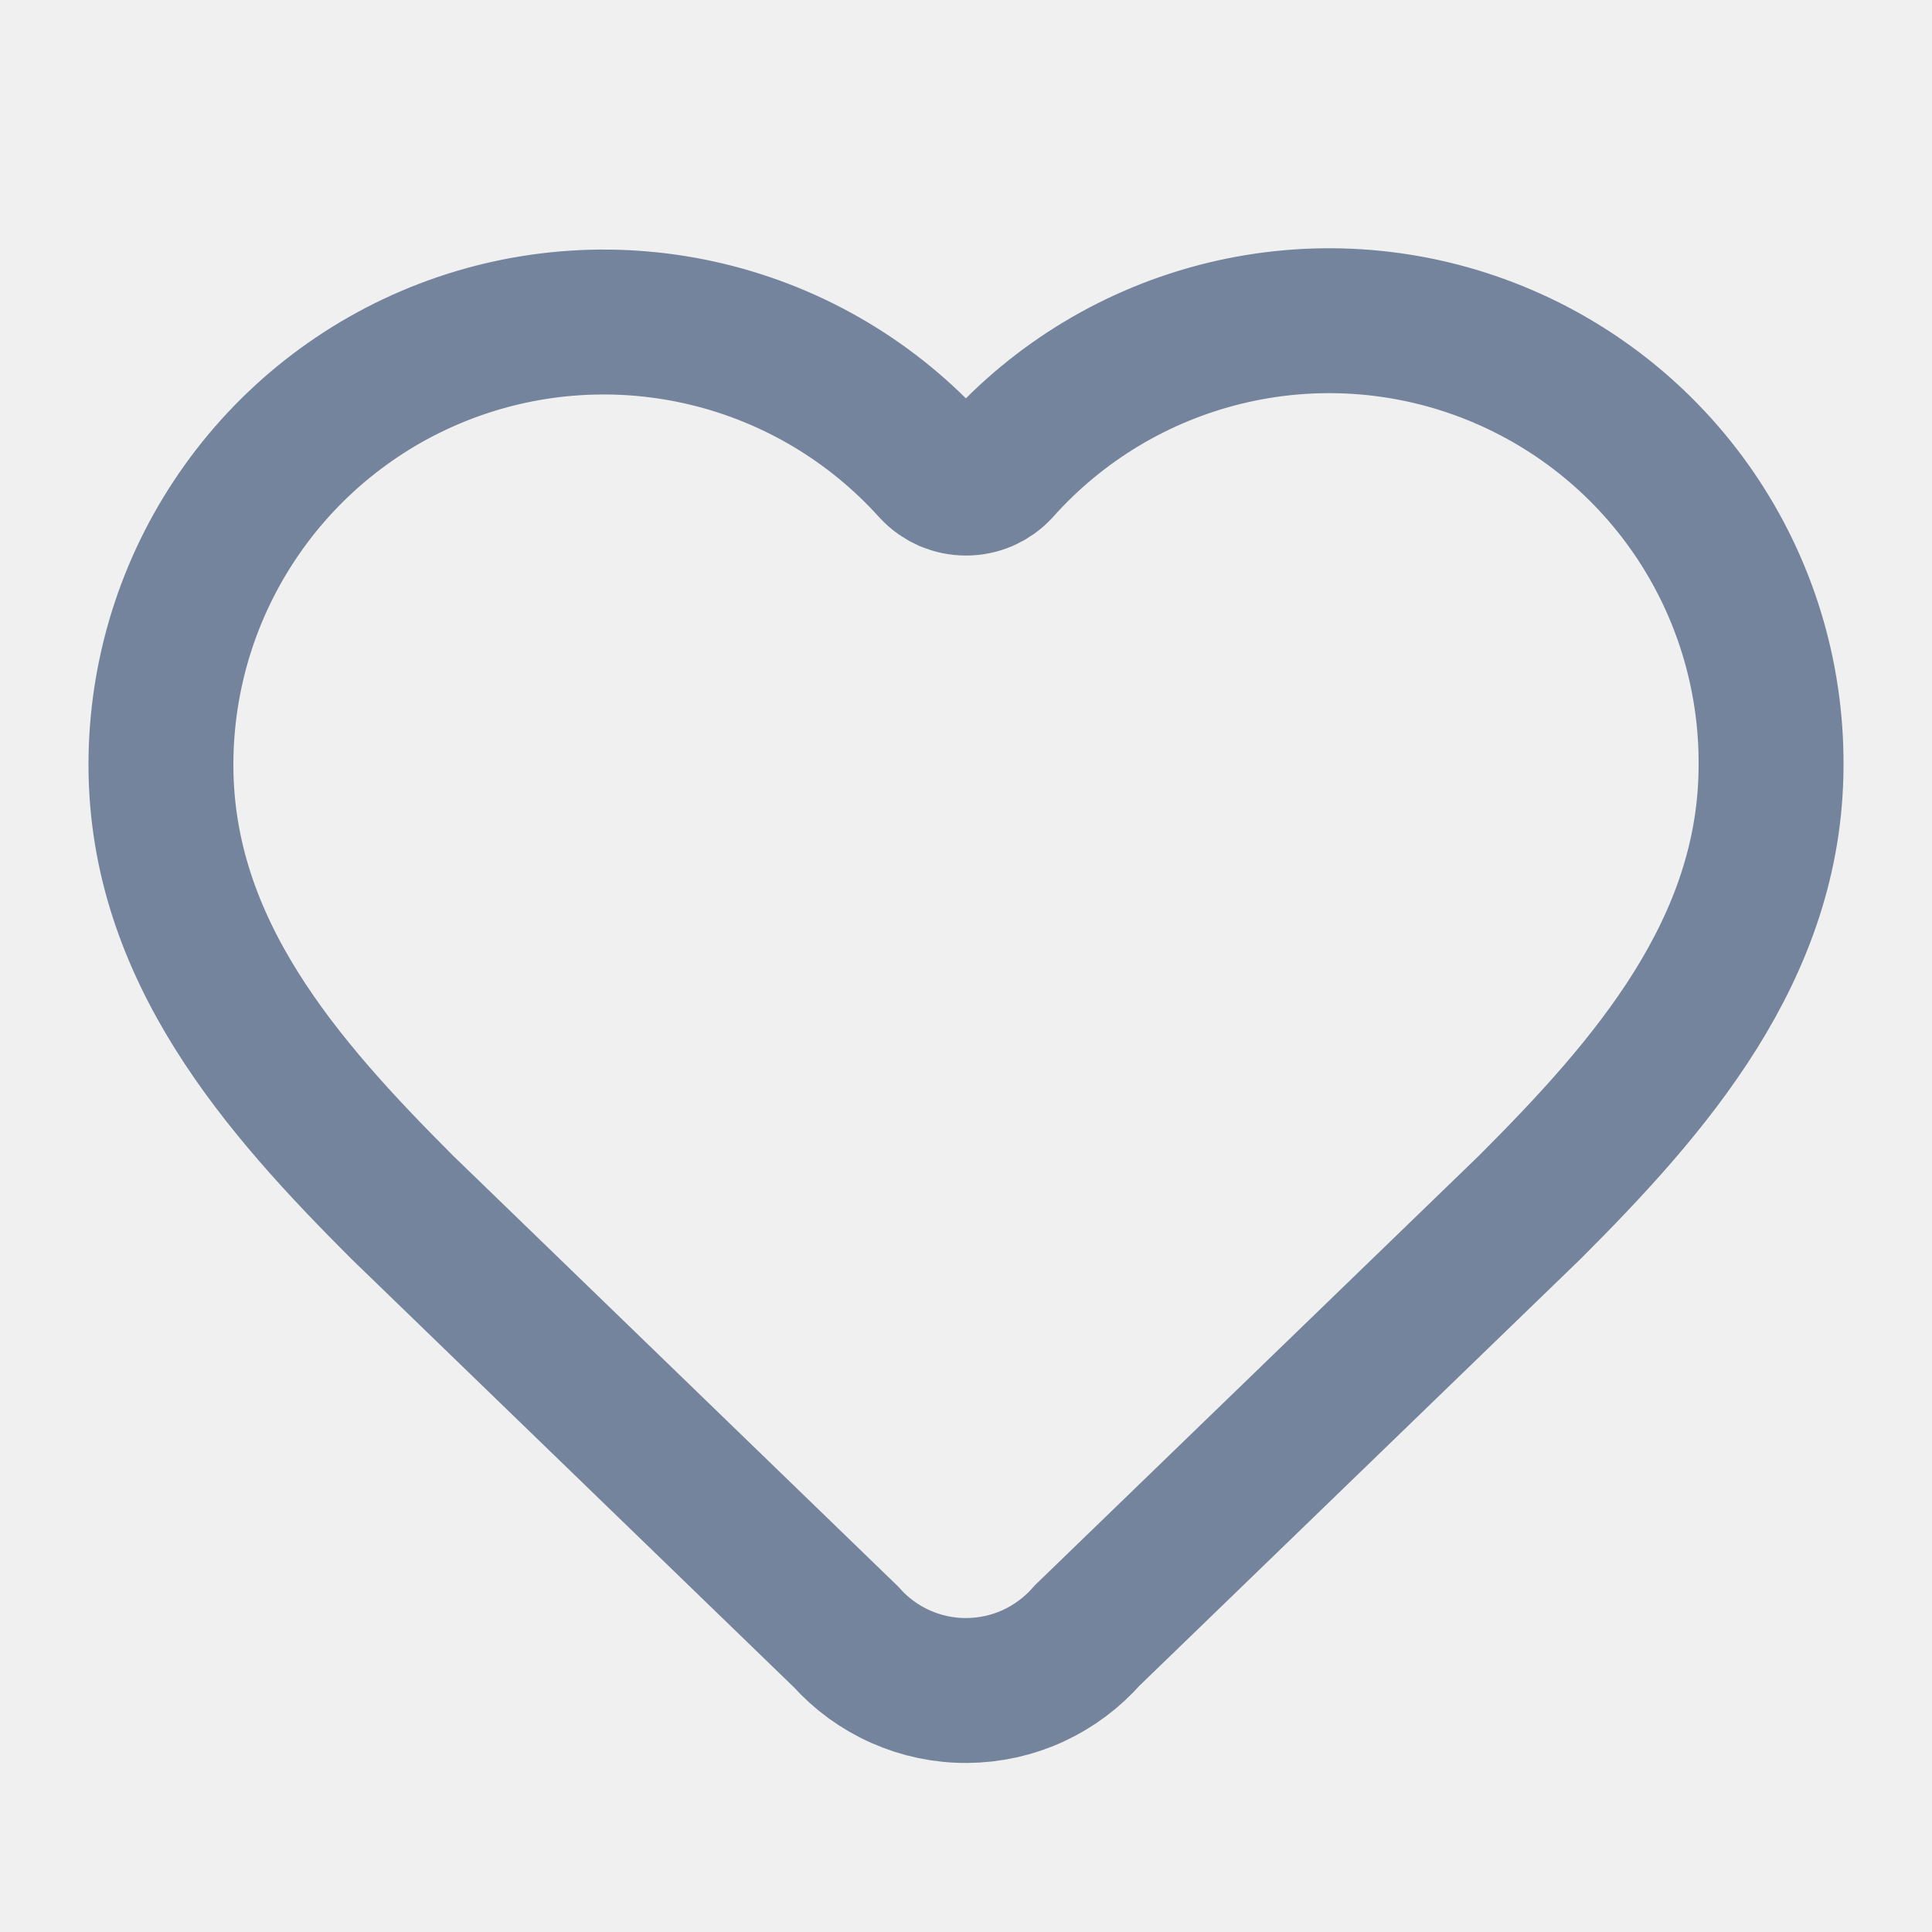
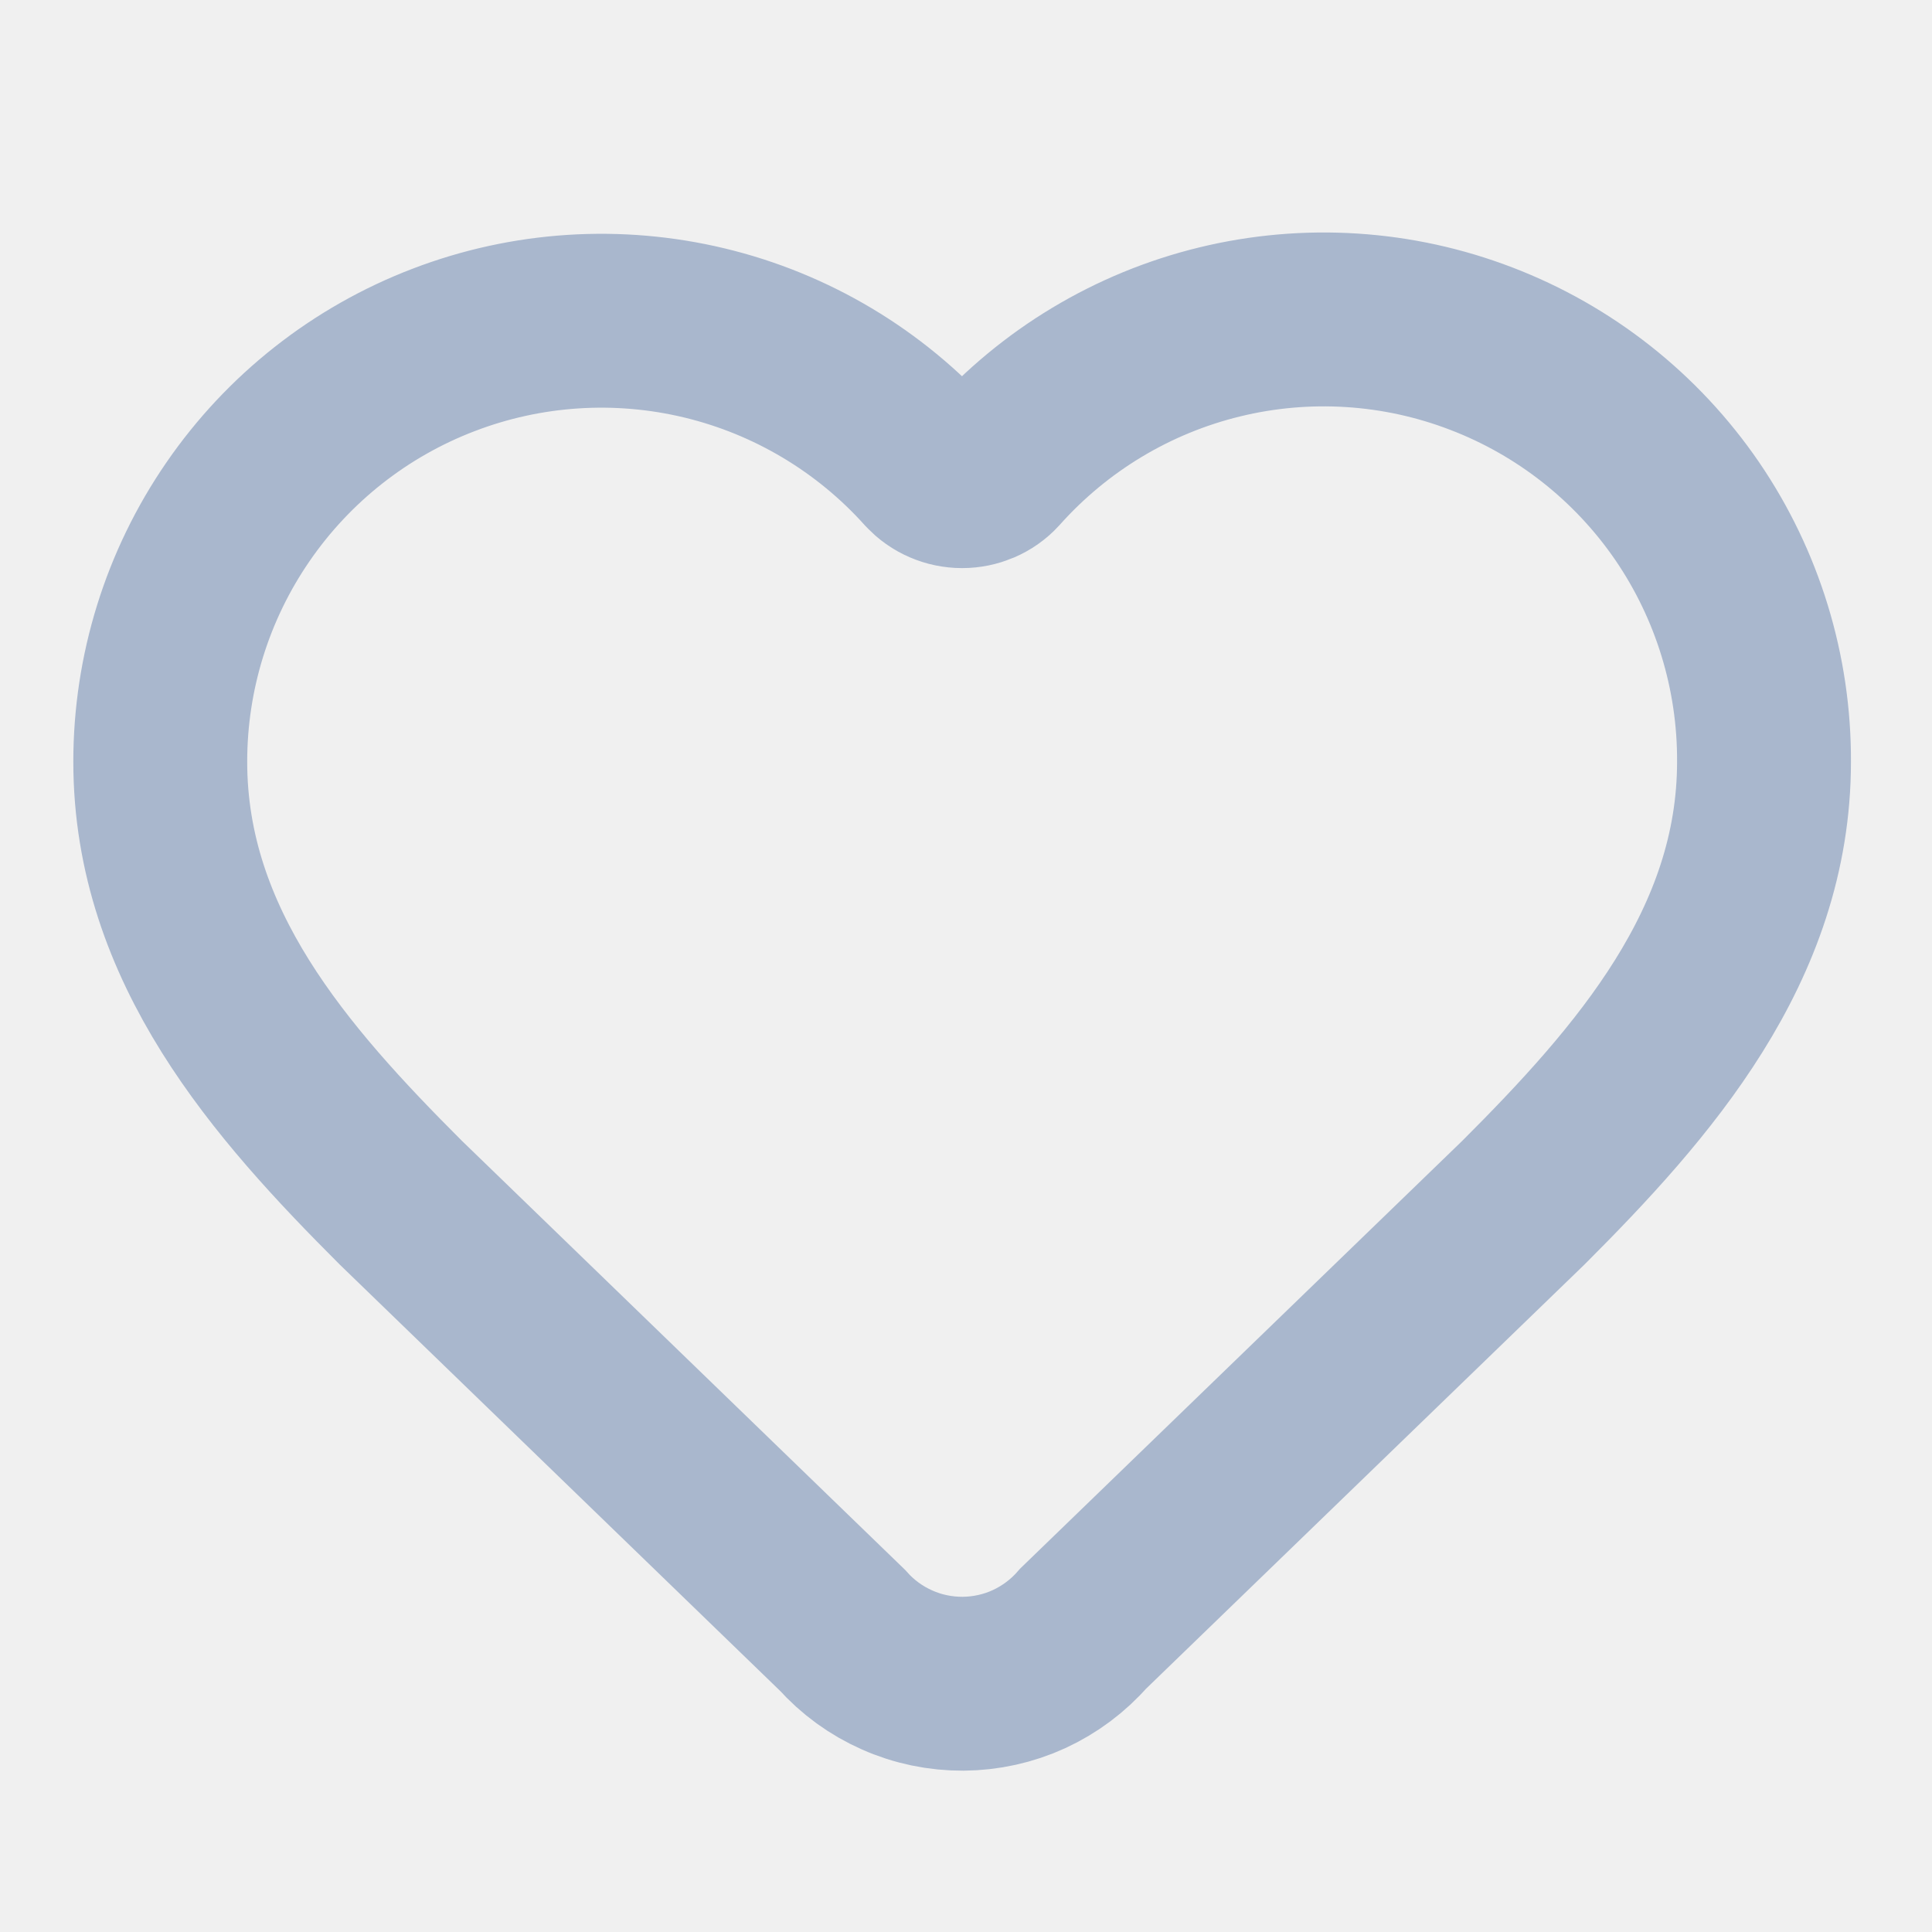
<svg xmlns="http://www.w3.org/2000/svg" width="20" height="20" viewBox="0 0 20 20" fill="none">
-   <path d="M1.666 7.917C1.666 6.989 1.947 6.084 2.473 5.32C2.998 4.556 3.743 3.969 4.609 3.637C5.475 3.305 6.422 3.244 7.323 3.461C8.225 3.678 9.039 4.164 9.659 4.853C9.703 4.9 9.756 4.937 9.814 4.963C9.873 4.988 9.936 5.001 10 5.001C10.064 5.001 10.127 4.988 10.186 4.963C10.244 4.937 10.297 4.9 10.341 4.853C10.959 4.159 11.774 3.67 12.677 3.45C13.58 3.23 14.528 3.29 15.396 3.623C16.264 3.956 17.01 4.545 17.535 5.312C18.06 6.079 18.338 6.987 18.334 7.917C18.334 9.825 17.084 11.25 15.834 12.5L11.257 16.928C11.101 17.106 10.91 17.249 10.695 17.348C10.48 17.447 10.247 17.498 10.01 17.5C9.774 17.502 9.54 17.453 9.324 17.357C9.107 17.261 8.914 17.12 8.757 16.944L4.166 12.5C2.916 11.25 1.666 9.834 1.666 7.917Z" stroke-width="1.5" stroke-linecap="round" stroke="#74849D" />
+   <g clip-path="url(#clip0_76_125)">
+     <path d="M1.659 7.885C1.659 6.962 1.939 6.06 2.463 5.299C2.986 4.538 3.728 3.953 4.591 3.623C5.453 3.292 6.396 3.231 7.294 3.447C8.192 3.663 9.003 4.147 9.62 4.834C9.664 4.881 9.716 4.918 9.775 4.943C9.833 4.968 9.896 4.981 9.96 4.981C10.024 4.981 10.086 4.968 10.145 4.943C10.203 4.918 10.256 4.881 10.299 4.834C10.915 4.143 11.726 3.655 12.626 3.436C13.525 3.217 14.47 3.277 15.334 3.609C16.199 3.94 16.942 4.527 17.465 5.29C17.987 6.054 18.265 6.96 18.261 7.885C18.261 9.786 17.015 11.205 15.77 12.45L11.212 16.86C11.057 17.038 10.866 17.18 10.652 17.279C10.438 17.377 10.206 17.428 9.97 17.43C9.734 17.431 9.501 17.383 9.286 17.287C9.071 17.192 8.878 17.052 8.721 16.876L4.149 12.45C2.904 11.205 1.659 9.794 1.659 7.885Z" stroke-width="1.8" stroke-linecap="round" stroke="#A9B7CD" />
+   </g>
+   <defs>
+     <clipPath id="clip0_76_125">
+       <rect width="19.92" height="19.92" fill="white" />
+     </clipPath>
+   </defs>
</svg>
